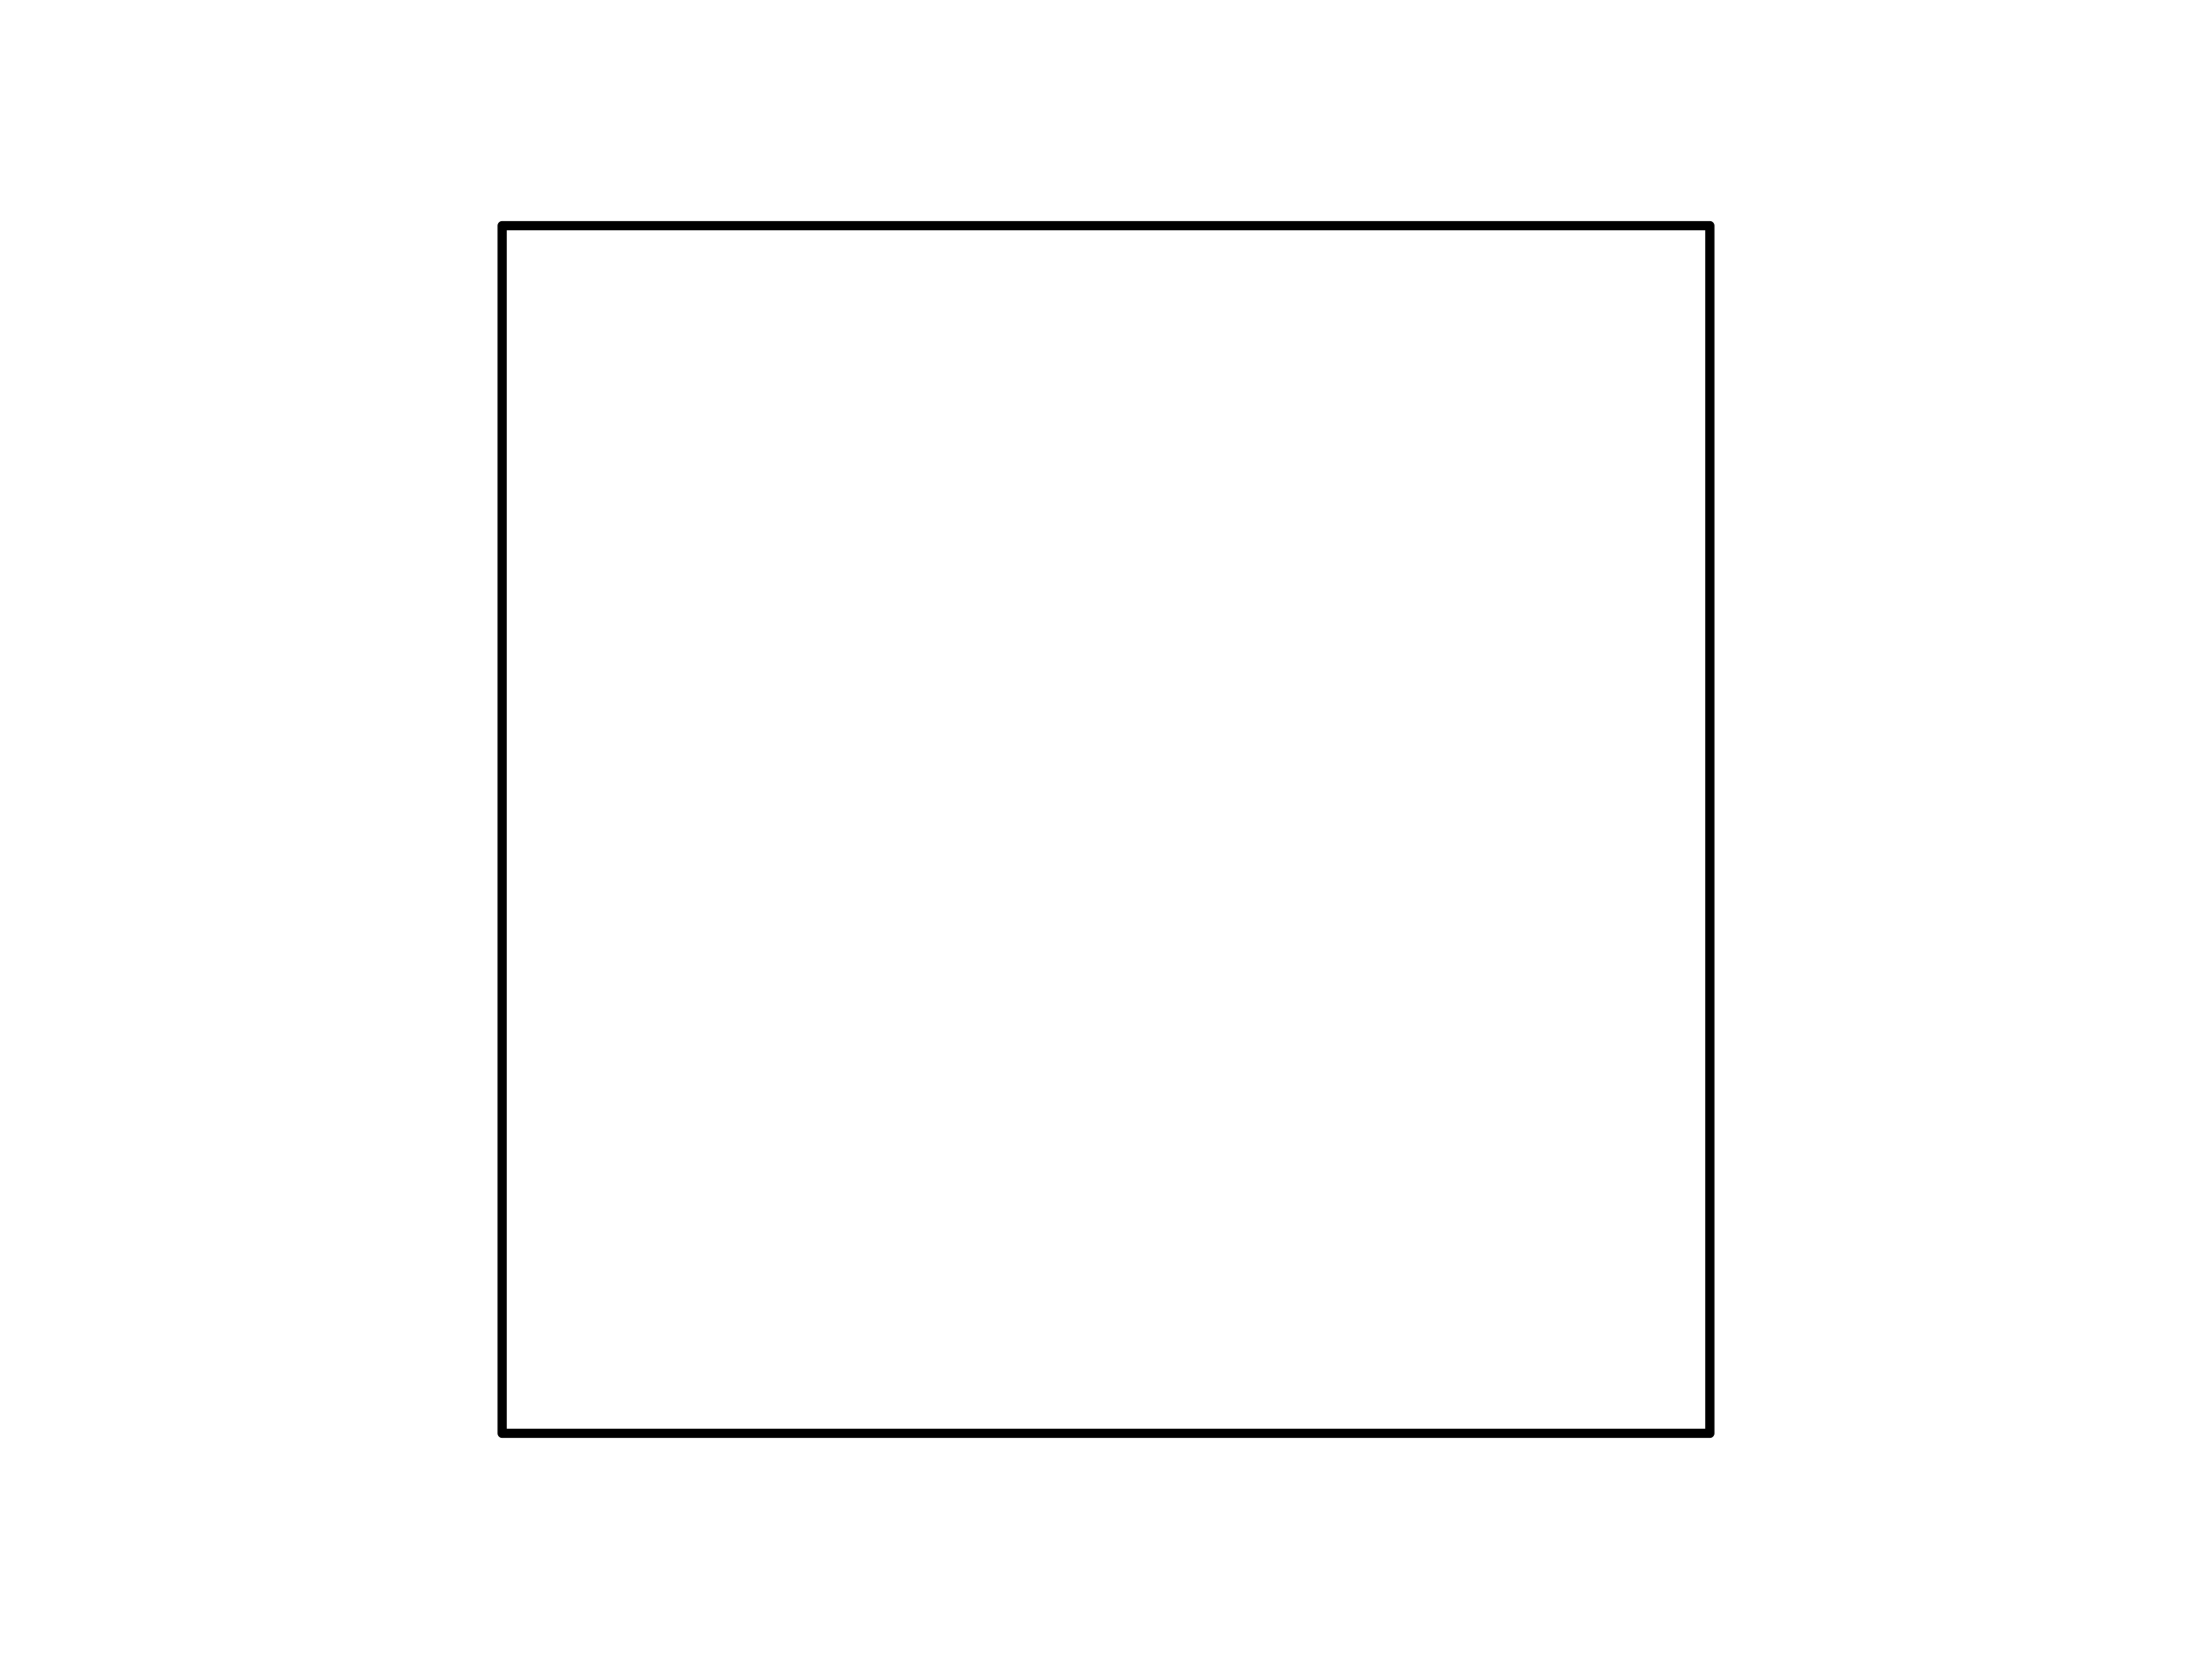
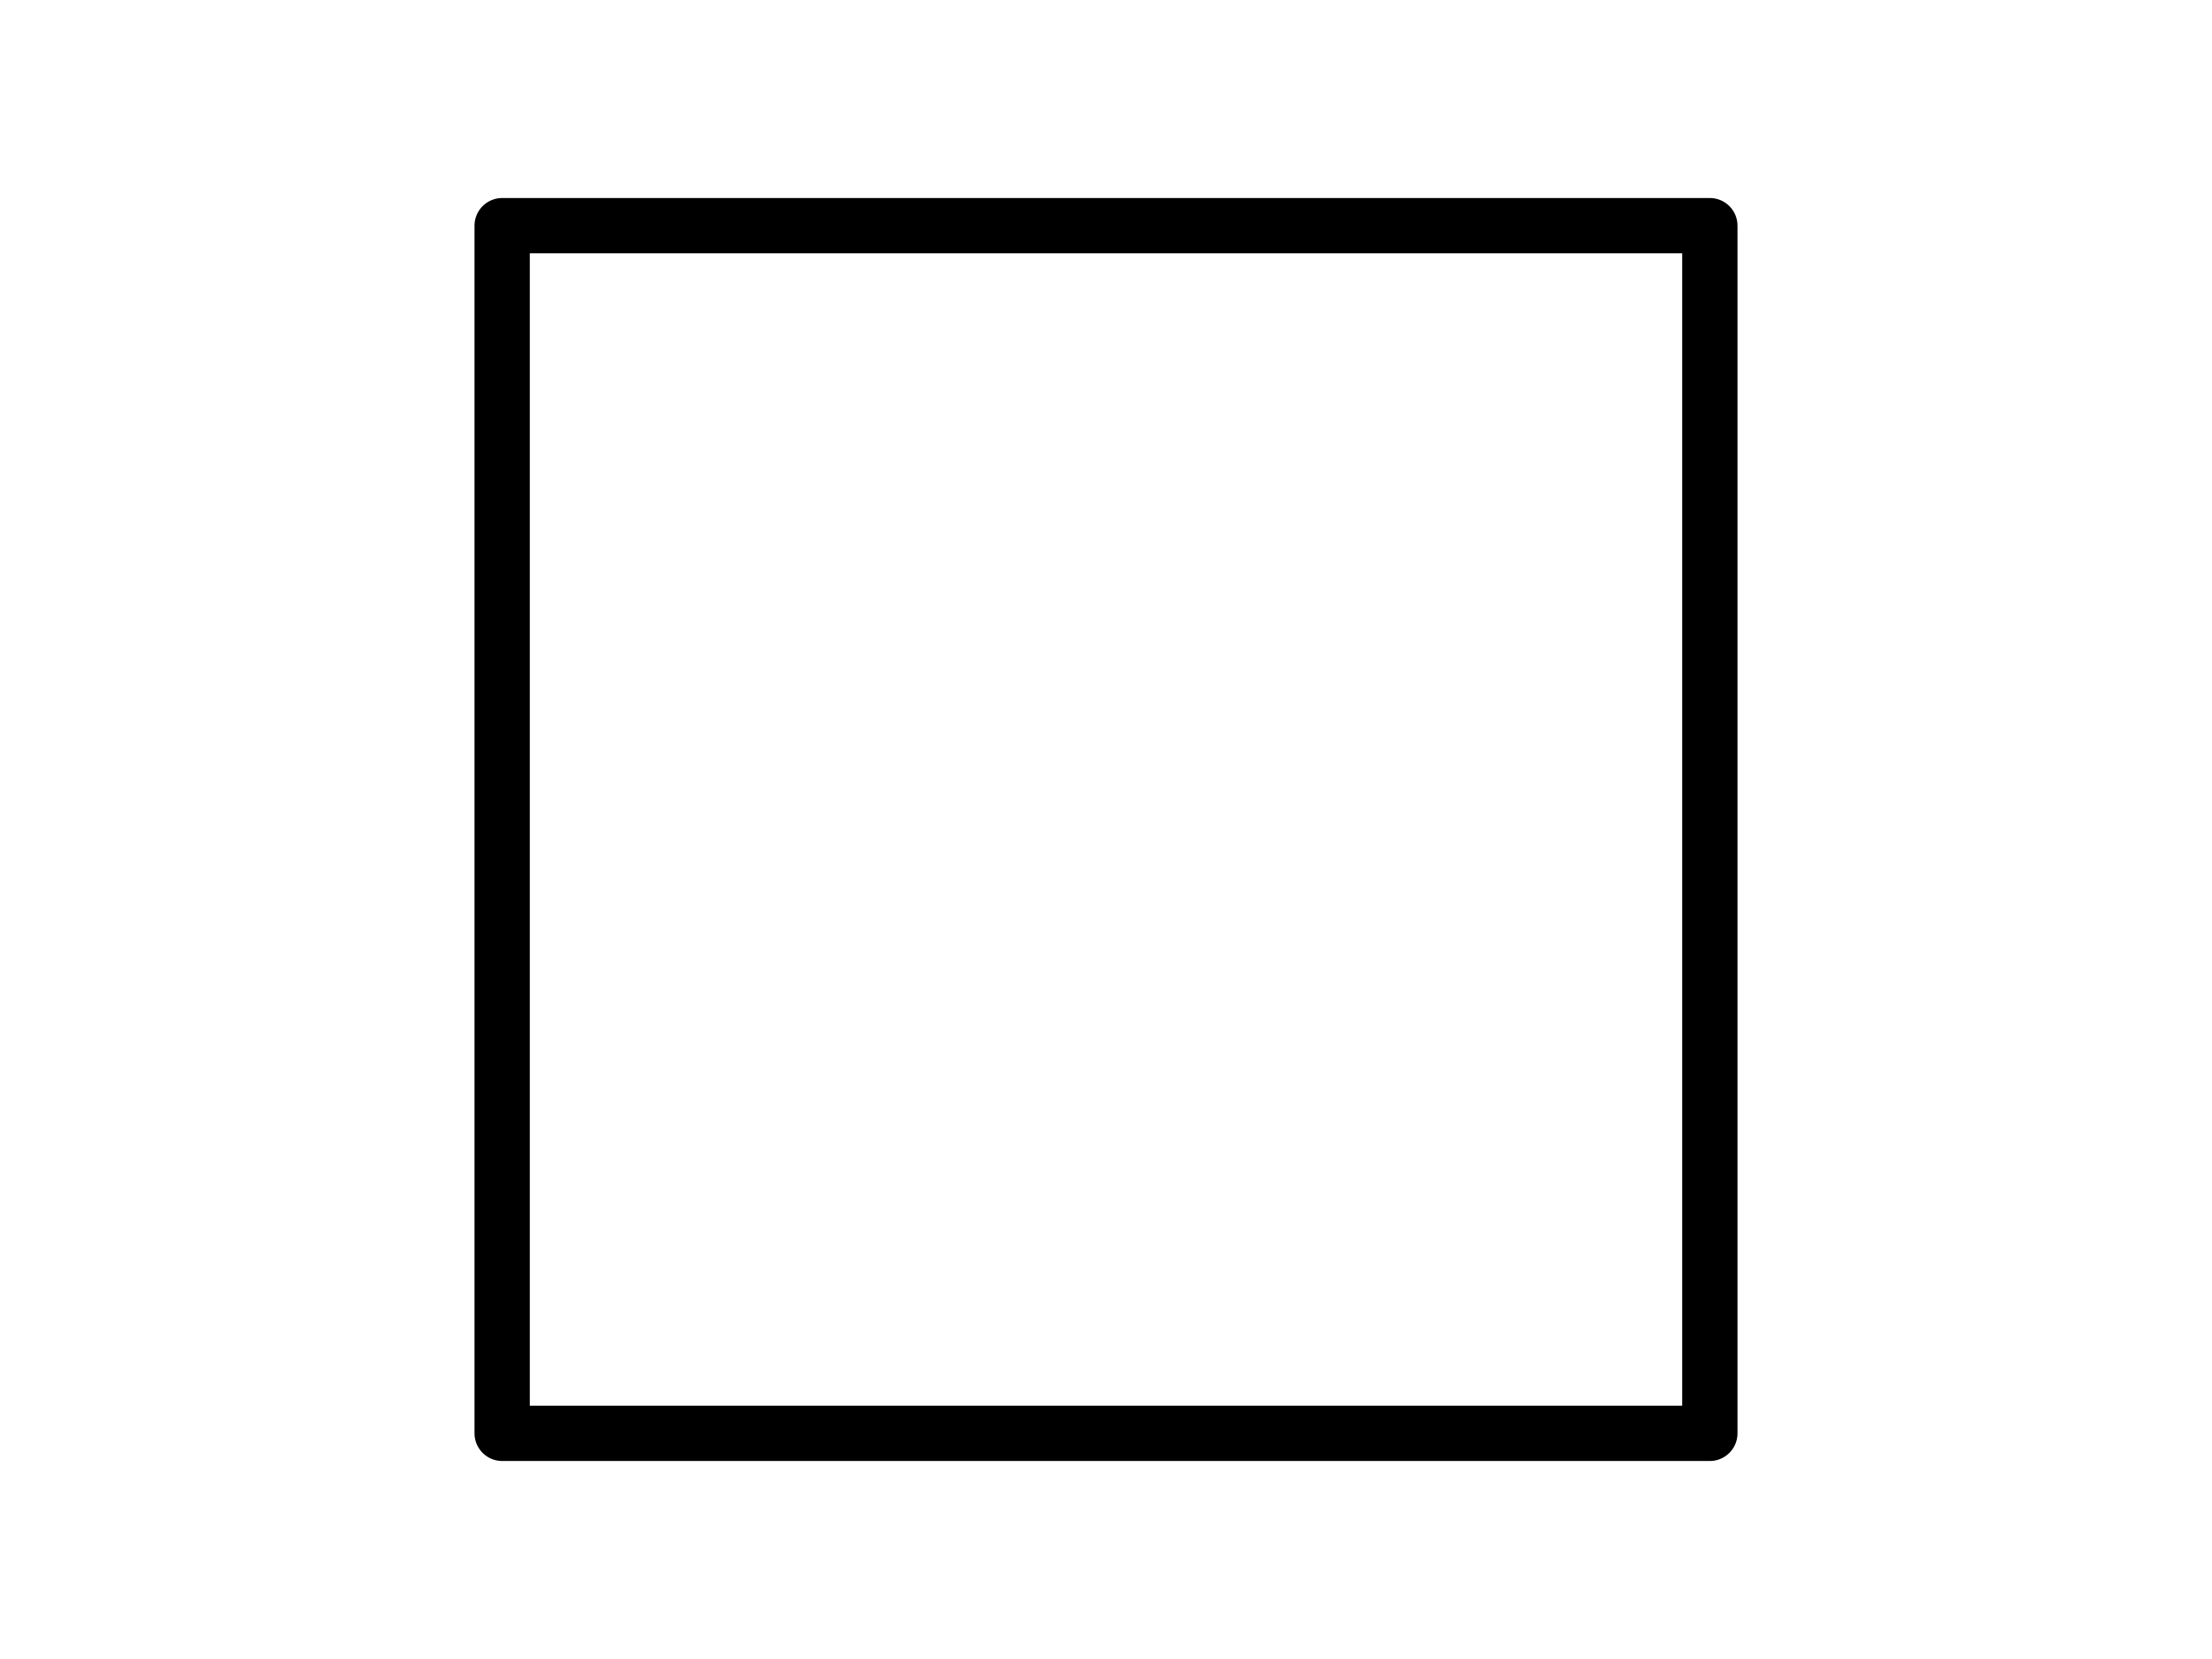
<svg xmlns="http://www.w3.org/2000/svg" version="1.1" viewBox="0.0 0.0 960.0 720.0" fill="none" stroke="none" stroke-linecap="square" stroke-miterlimit="10">
  <clipPath id="p.0">
    <path d="m0 0l960.0 0l0 720.0l-960.0 0l0 -720.0z" clip-rule="nonzero" />
  </clipPath>
  <g clip-path="url(#p.0)">
    <path fill="#000000" fill-opacity="0.0" d="m0 0l960.0 0l0 720.0l-960.0 0z" fill-rule="evenodd" />
    <path fill="#000000" fill-opacity="0.0" d="m217.937 97.937l524.126 0l0 524.126l-524.126 0z" fill-rule="evenodd" />
-     <path stroke="#000000" stroke-width="4.0" stroke-linejoin="round" stroke-linecap="butt" d="m217.937 97.937l524.126 0l0 524.126l-524.126 0z" fill-rule="evenodd" />
+     <path stroke="#000000" stroke-width="24.0" stroke-linejoin="round" stroke-linecap="butt" d="m217.937 97.937l524.126 0l0 524.126l-524.126 0z" fill-rule="evenodd" />
  </g>
</svg>
